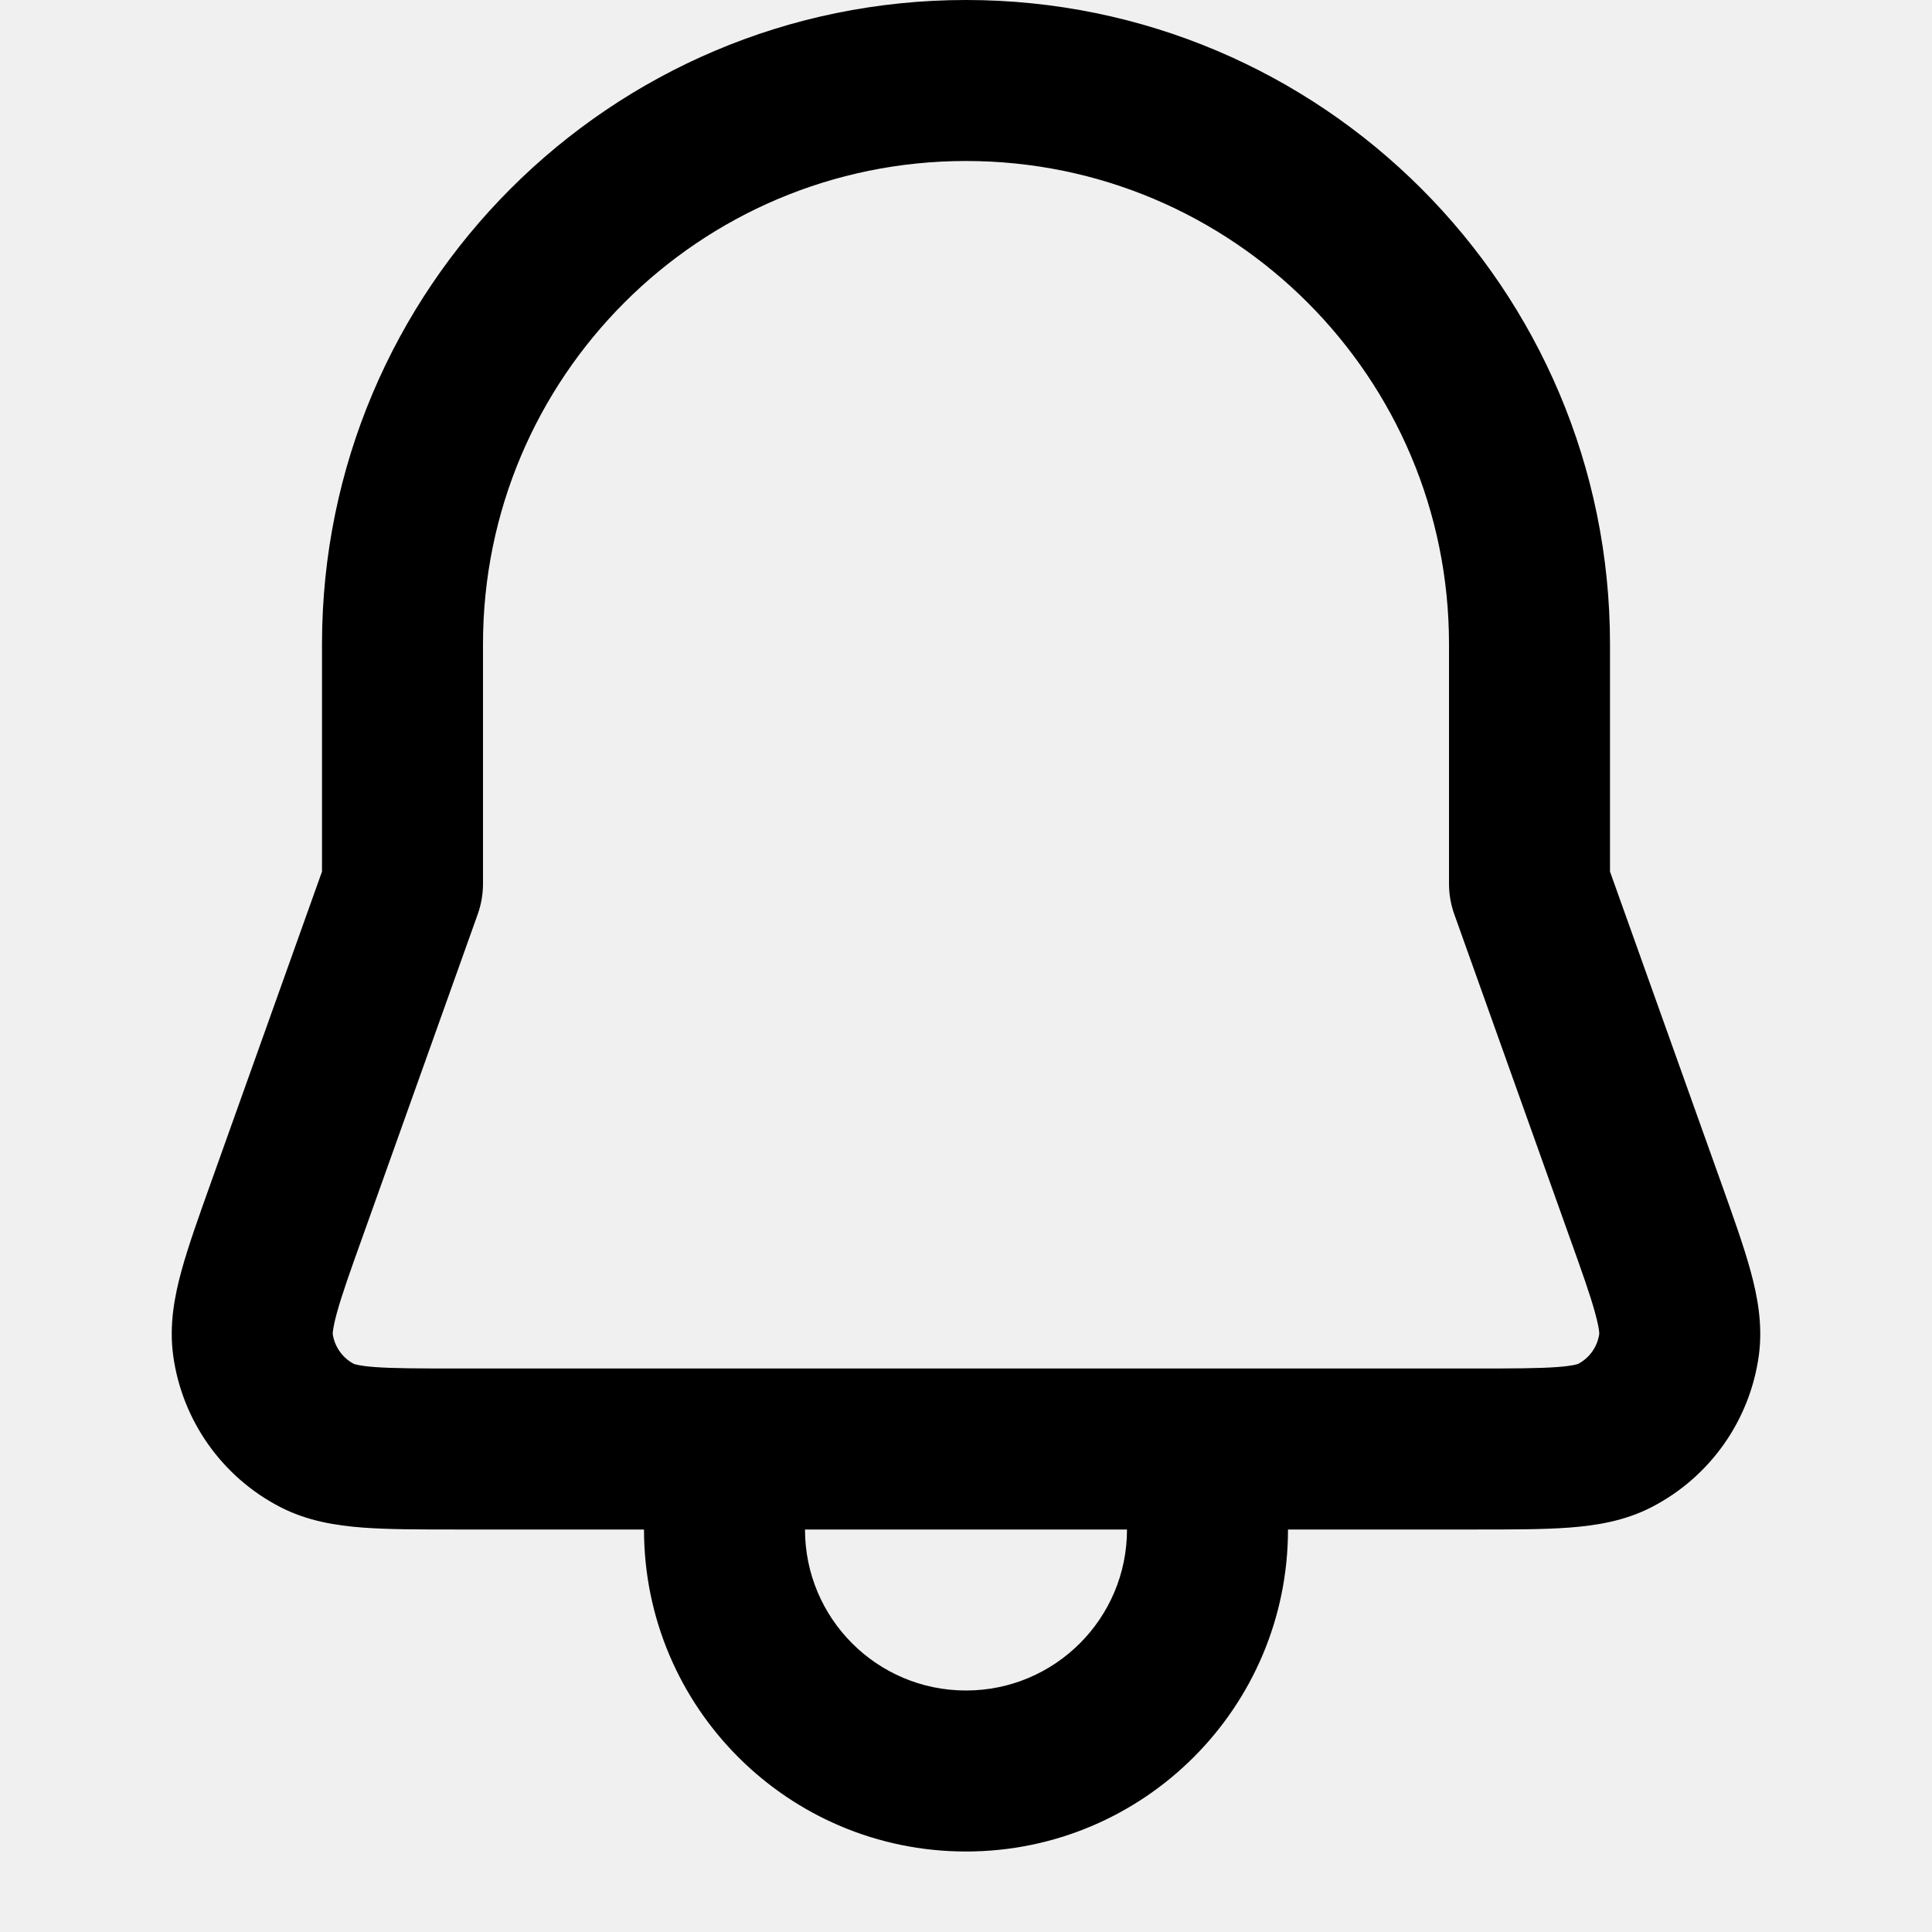
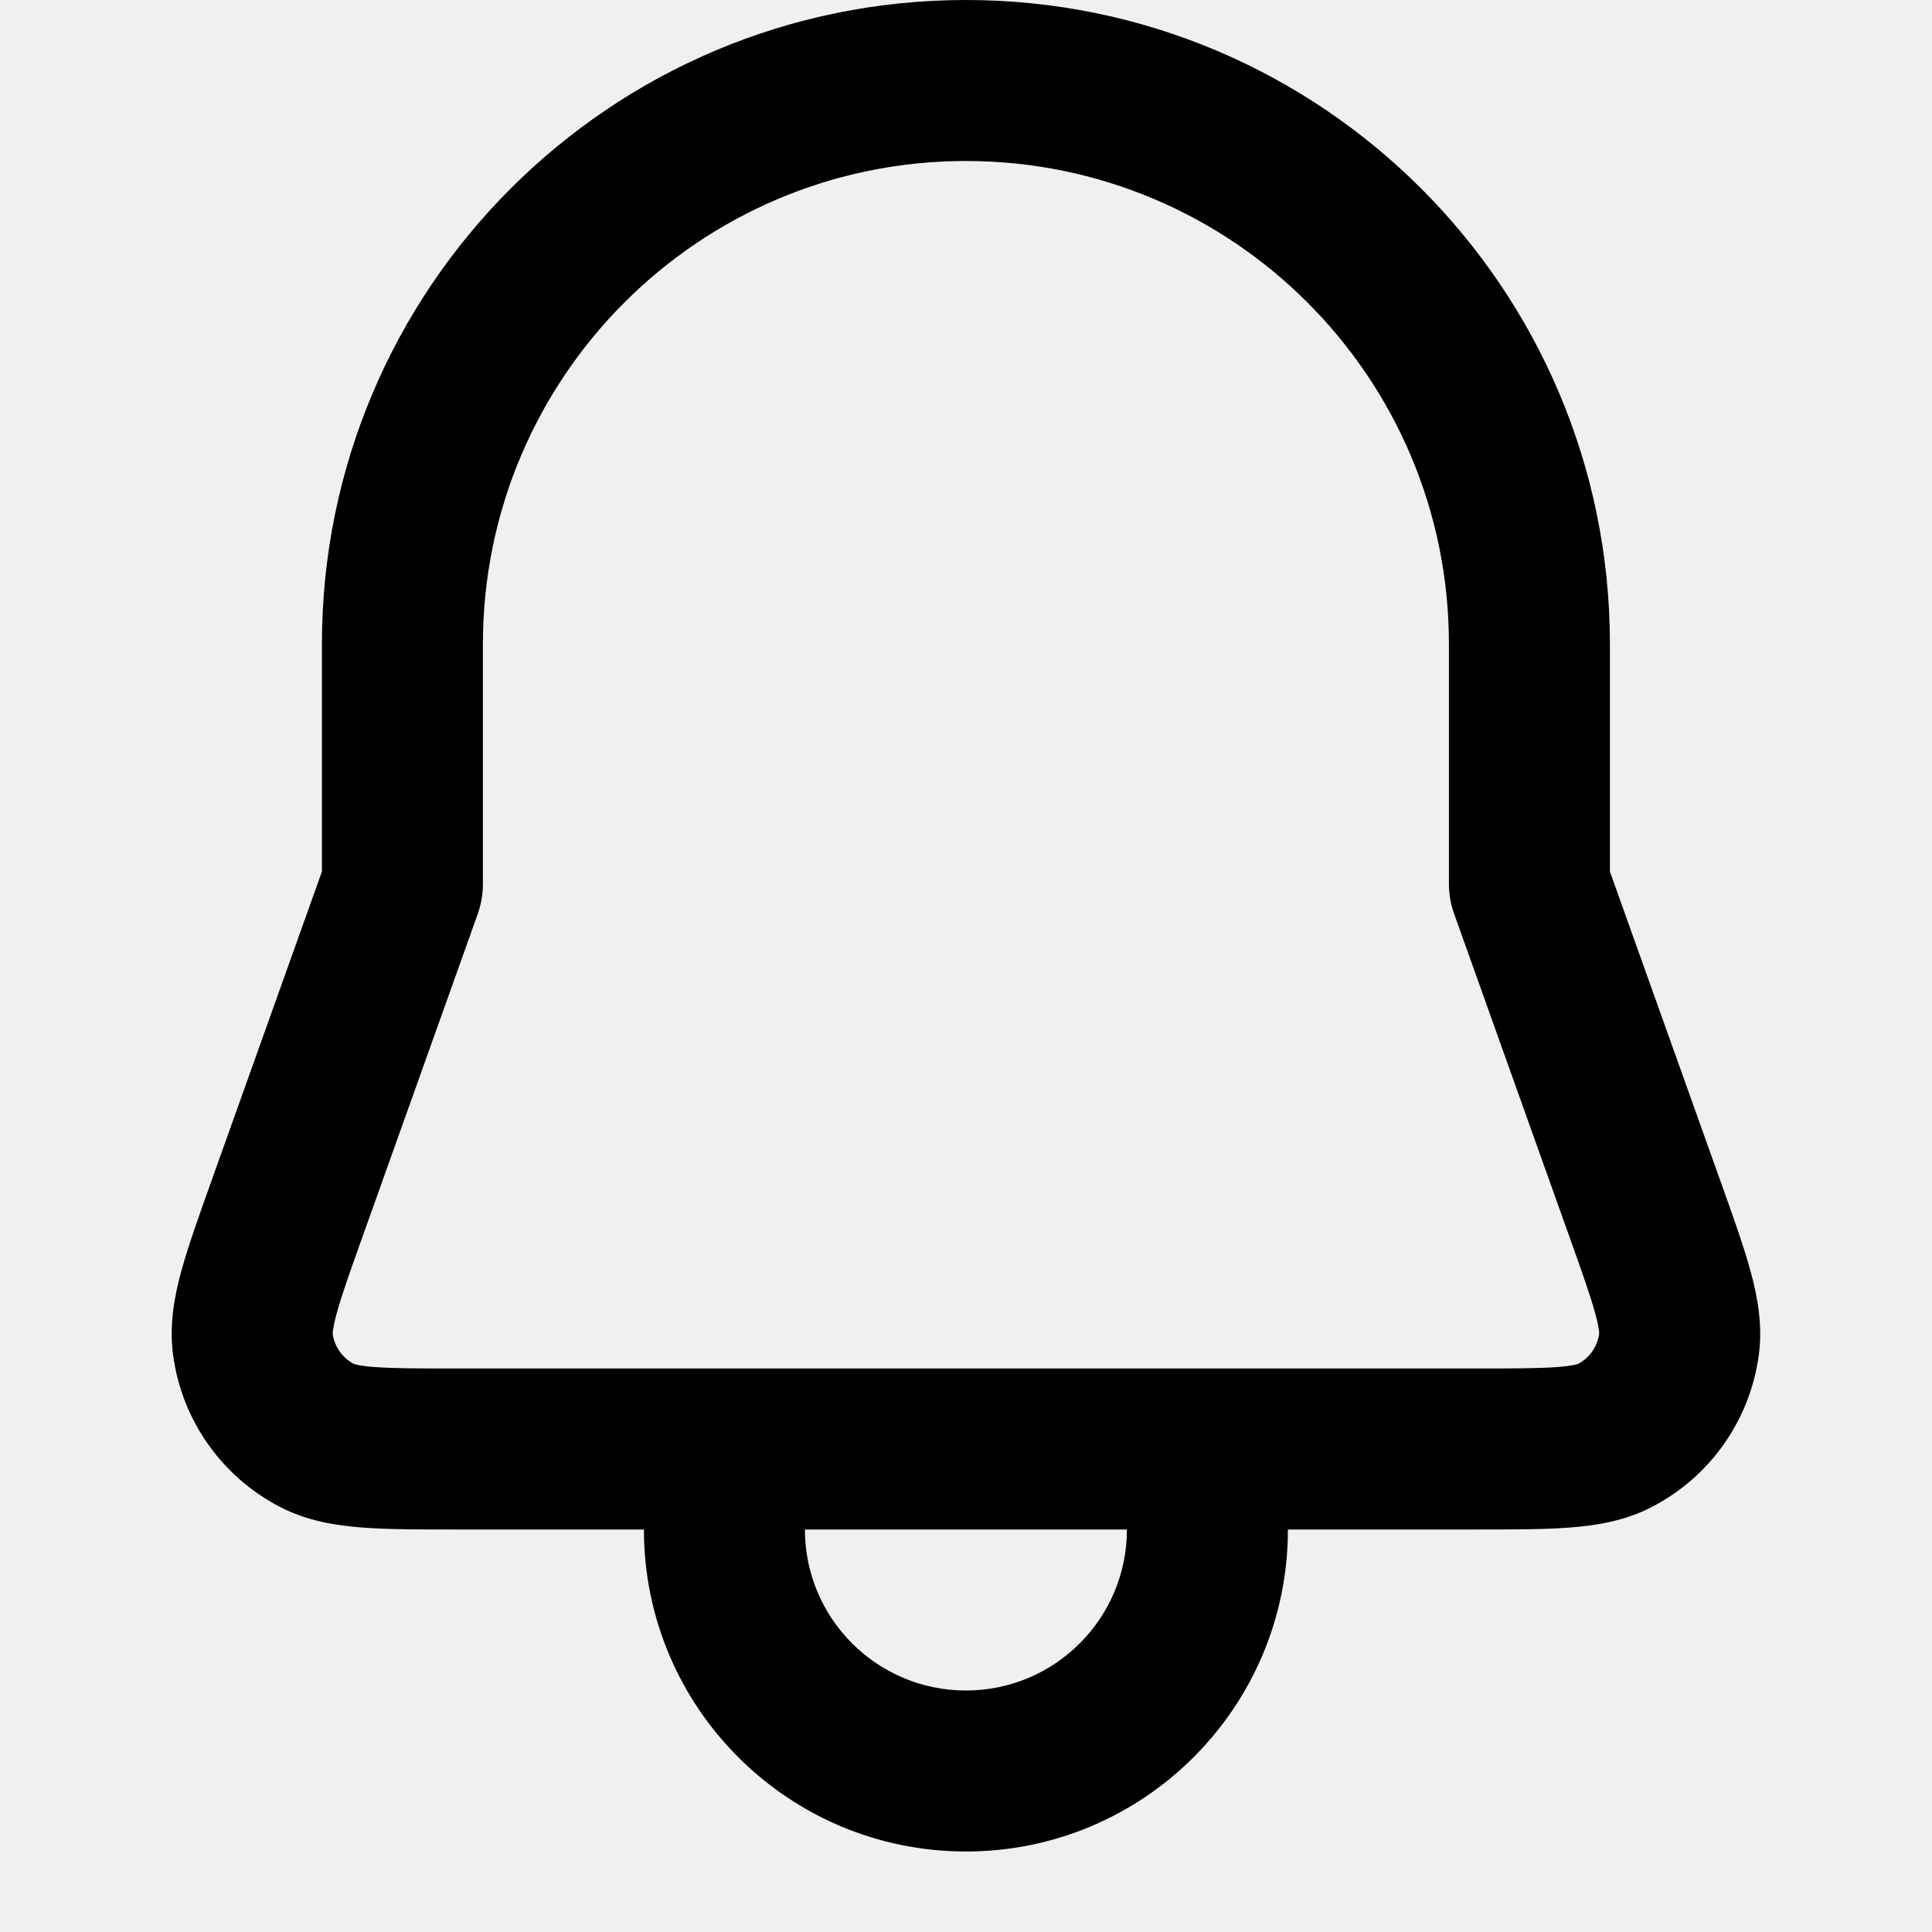
<svg xmlns="http://www.w3.org/2000/svg" width="24" height="24" viewBox="0 0 24 24" fill="none">
  <g clip-path="url(#clip0)">
-     <path fill-rule="evenodd" clip-rule="evenodd" d="M12 0C7.582 -2.50339e-06 4 3.583 4 8.001V10.827L2.62 14.691C2.47 15.111 2.339 15.478 2.255 15.784C2.168 16.101 2.1 16.458 2.151 16.837C2.261 17.643 2.756 18.345 3.477 18.719C3.818 18.896 4.177 18.951 4.504 18.976C4.821 19 5.211 19 5.657 19L8 19C8 21.209 9.791 23 12 23C14.209 23 16 21.209 16 19L18.343 19C18.789 19 19.179 19 19.496 18.976C19.823 18.951 20.183 18.896 20.523 18.719C21.244 18.345 21.739 17.643 21.849 16.837C21.9 16.458 21.832 16.101 21.745 15.784C21.661 15.478 21.53 15.111 21.38 14.691L20 10.827V8.001C20 3.583 16.418 2.5034e-06 12 0ZM14 19H10C10 20.105 10.895 21 12 21C13.105 21 14 20.105 14 19ZM18.307 17C18.8 17 19.113 16.999 19.345 16.982C19.534 16.968 19.596 16.946 19.604 16.943C19.747 16.868 19.845 16.728 19.867 16.567C19.865 16.584 19.877 16.536 19.816 16.313C19.755 16.088 19.65 15.793 19.484 15.33L18.066 11.358C18.025 11.244 18 11.116 18 10.978V8.001C18 4.687 15.314 2 12 2C8.686 2 6 4.687 6 8.001V10.978C6 11.116 5.975 11.244 5.934 11.358L4.516 15.33C4.35 15.793 4.245 16.088 4.184 16.313C4.134 16.496 4.133 16.561 4.133 16.57C4.156 16.729 4.254 16.868 4.396 16.943C4.404 16.946 4.466 16.968 4.655 16.982C4.887 16.999 5.2 17 5.693 17H18.307Z" fill="black" />
+     <path fill-rule="evenodd" clip-rule="evenodd" d="M11.999 0C7.581 -2.50339e-06 3.999 3.583 3.999 8.001V10.827L2.619 14.691C2.469 15.111 2.338 15.478 2.254 15.784C2.167 16.101 2.099 16.458 2.151 16.837C2.26 17.643 2.755 18.345 3.477 18.719C3.817 18.896 4.176 18.951 4.504 18.976C4.821 19 5.21 19 5.656 19L7.999 19C7.999 21.209 9.79 23 11.999 23C14.209 23 15.999 21.209 15.999 19L18.342 19C18.788 19 19.178 19 19.495 18.976C19.823 18.951 20.182 18.896 20.522 18.719C21.244 18.345 21.738 17.643 21.848 16.837C21.9 16.458 21.831 16.101 21.744 15.784C21.66 15.478 21.529 15.111 21.379 14.691L19.999 10.827V8.001C19.999 3.583 16.418 2.5034e-06 11.999 0ZM13.999 19H9.999C9.999 20.105 10.895 21 11.999 21C13.104 21 13.999 20.105 13.999 19ZM18.307 17C18.799 17 19.112 16.999 19.345 16.982C19.533 16.968 19.595 16.946 19.603 16.943C19.746 16.868 19.844 16.728 19.866 16.567C19.864 16.584 19.877 16.536 19.816 16.313C19.754 16.088 19.649 15.793 19.484 15.33L18.066 11.358C18.024 11.244 17.999 11.116 17.999 10.978V8.001C17.999 4.687 15.313 2 11.999 2C8.686 2 5.999 4.687 5.999 8.001V10.978C5.999 11.116 5.974 11.244 5.933 11.358L4.515 15.33C4.349 15.793 4.245 16.088 4.183 16.313C4.133 16.496 4.133 16.561 4.133 16.57C4.155 16.729 4.253 16.868 4.396 16.943C4.403 16.946 4.465 16.968 4.654 16.982C4.887 16.999 5.2 17 5.692 17H18.307Z" fill="black" />
  </g>
  <defs>
    <clipPath id="clip0">
      <rect width="24" height="24" fill="white" />
    </clipPath>
  </defs>
</svg>
